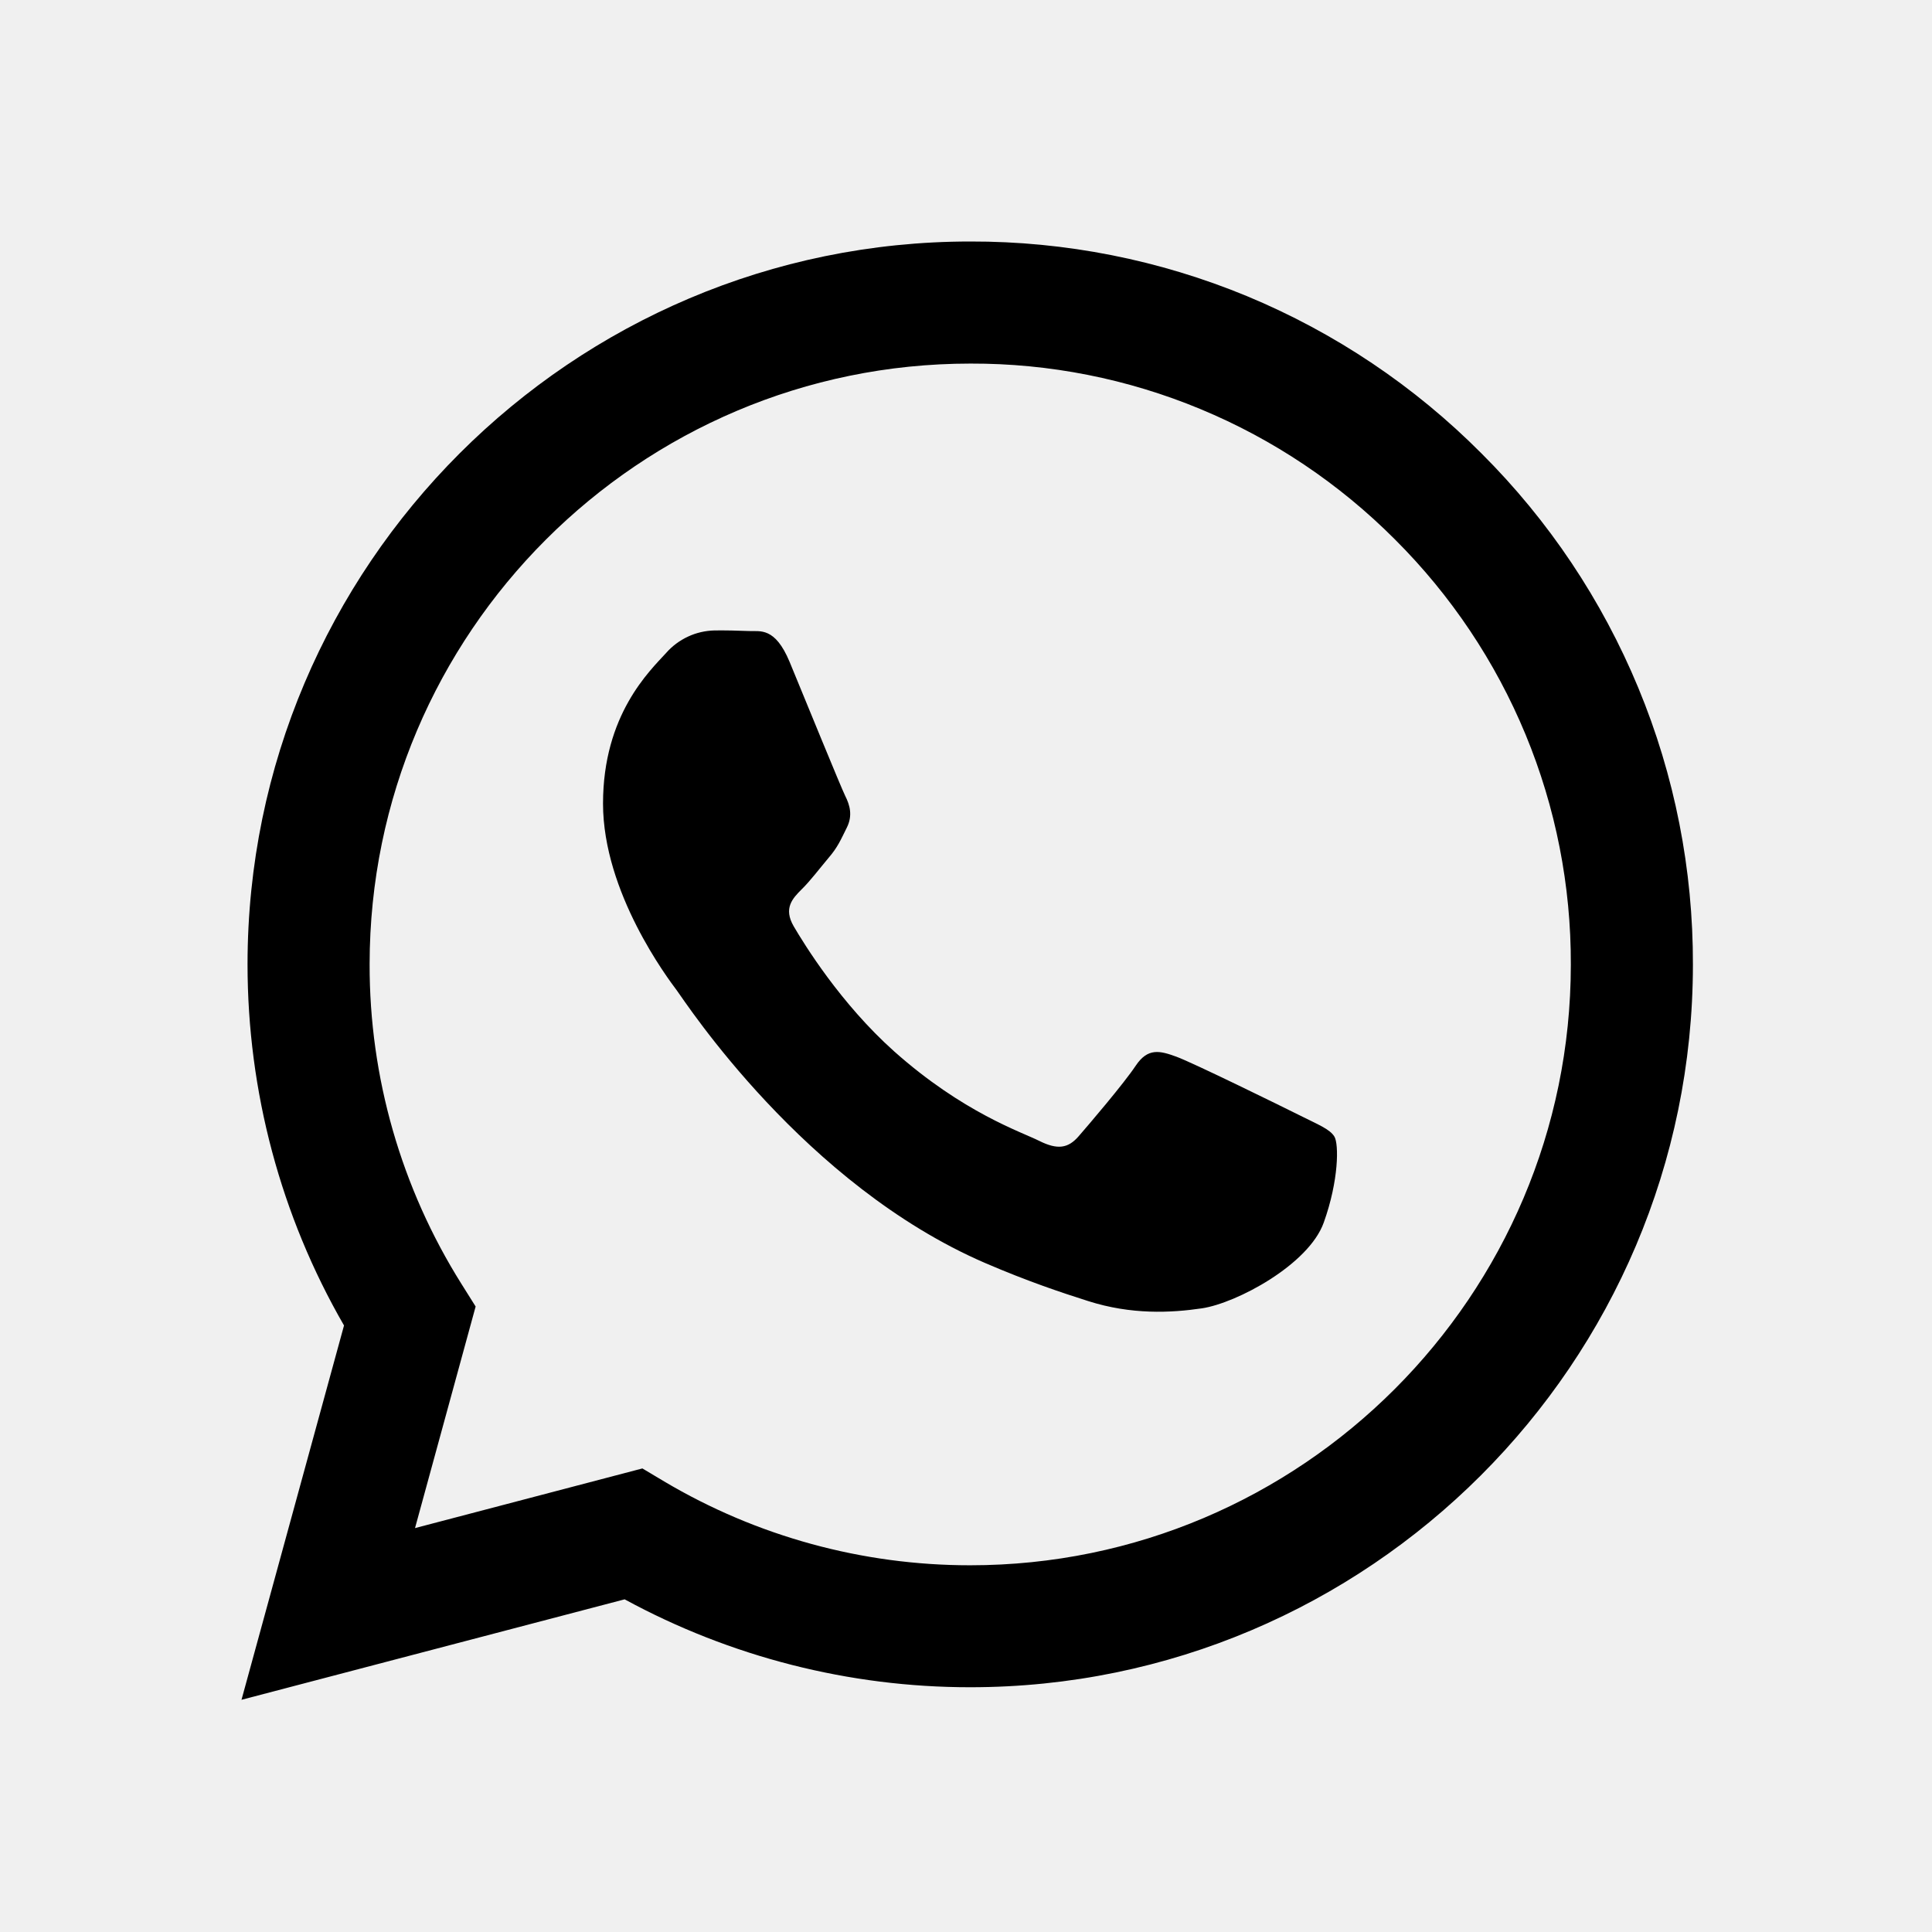
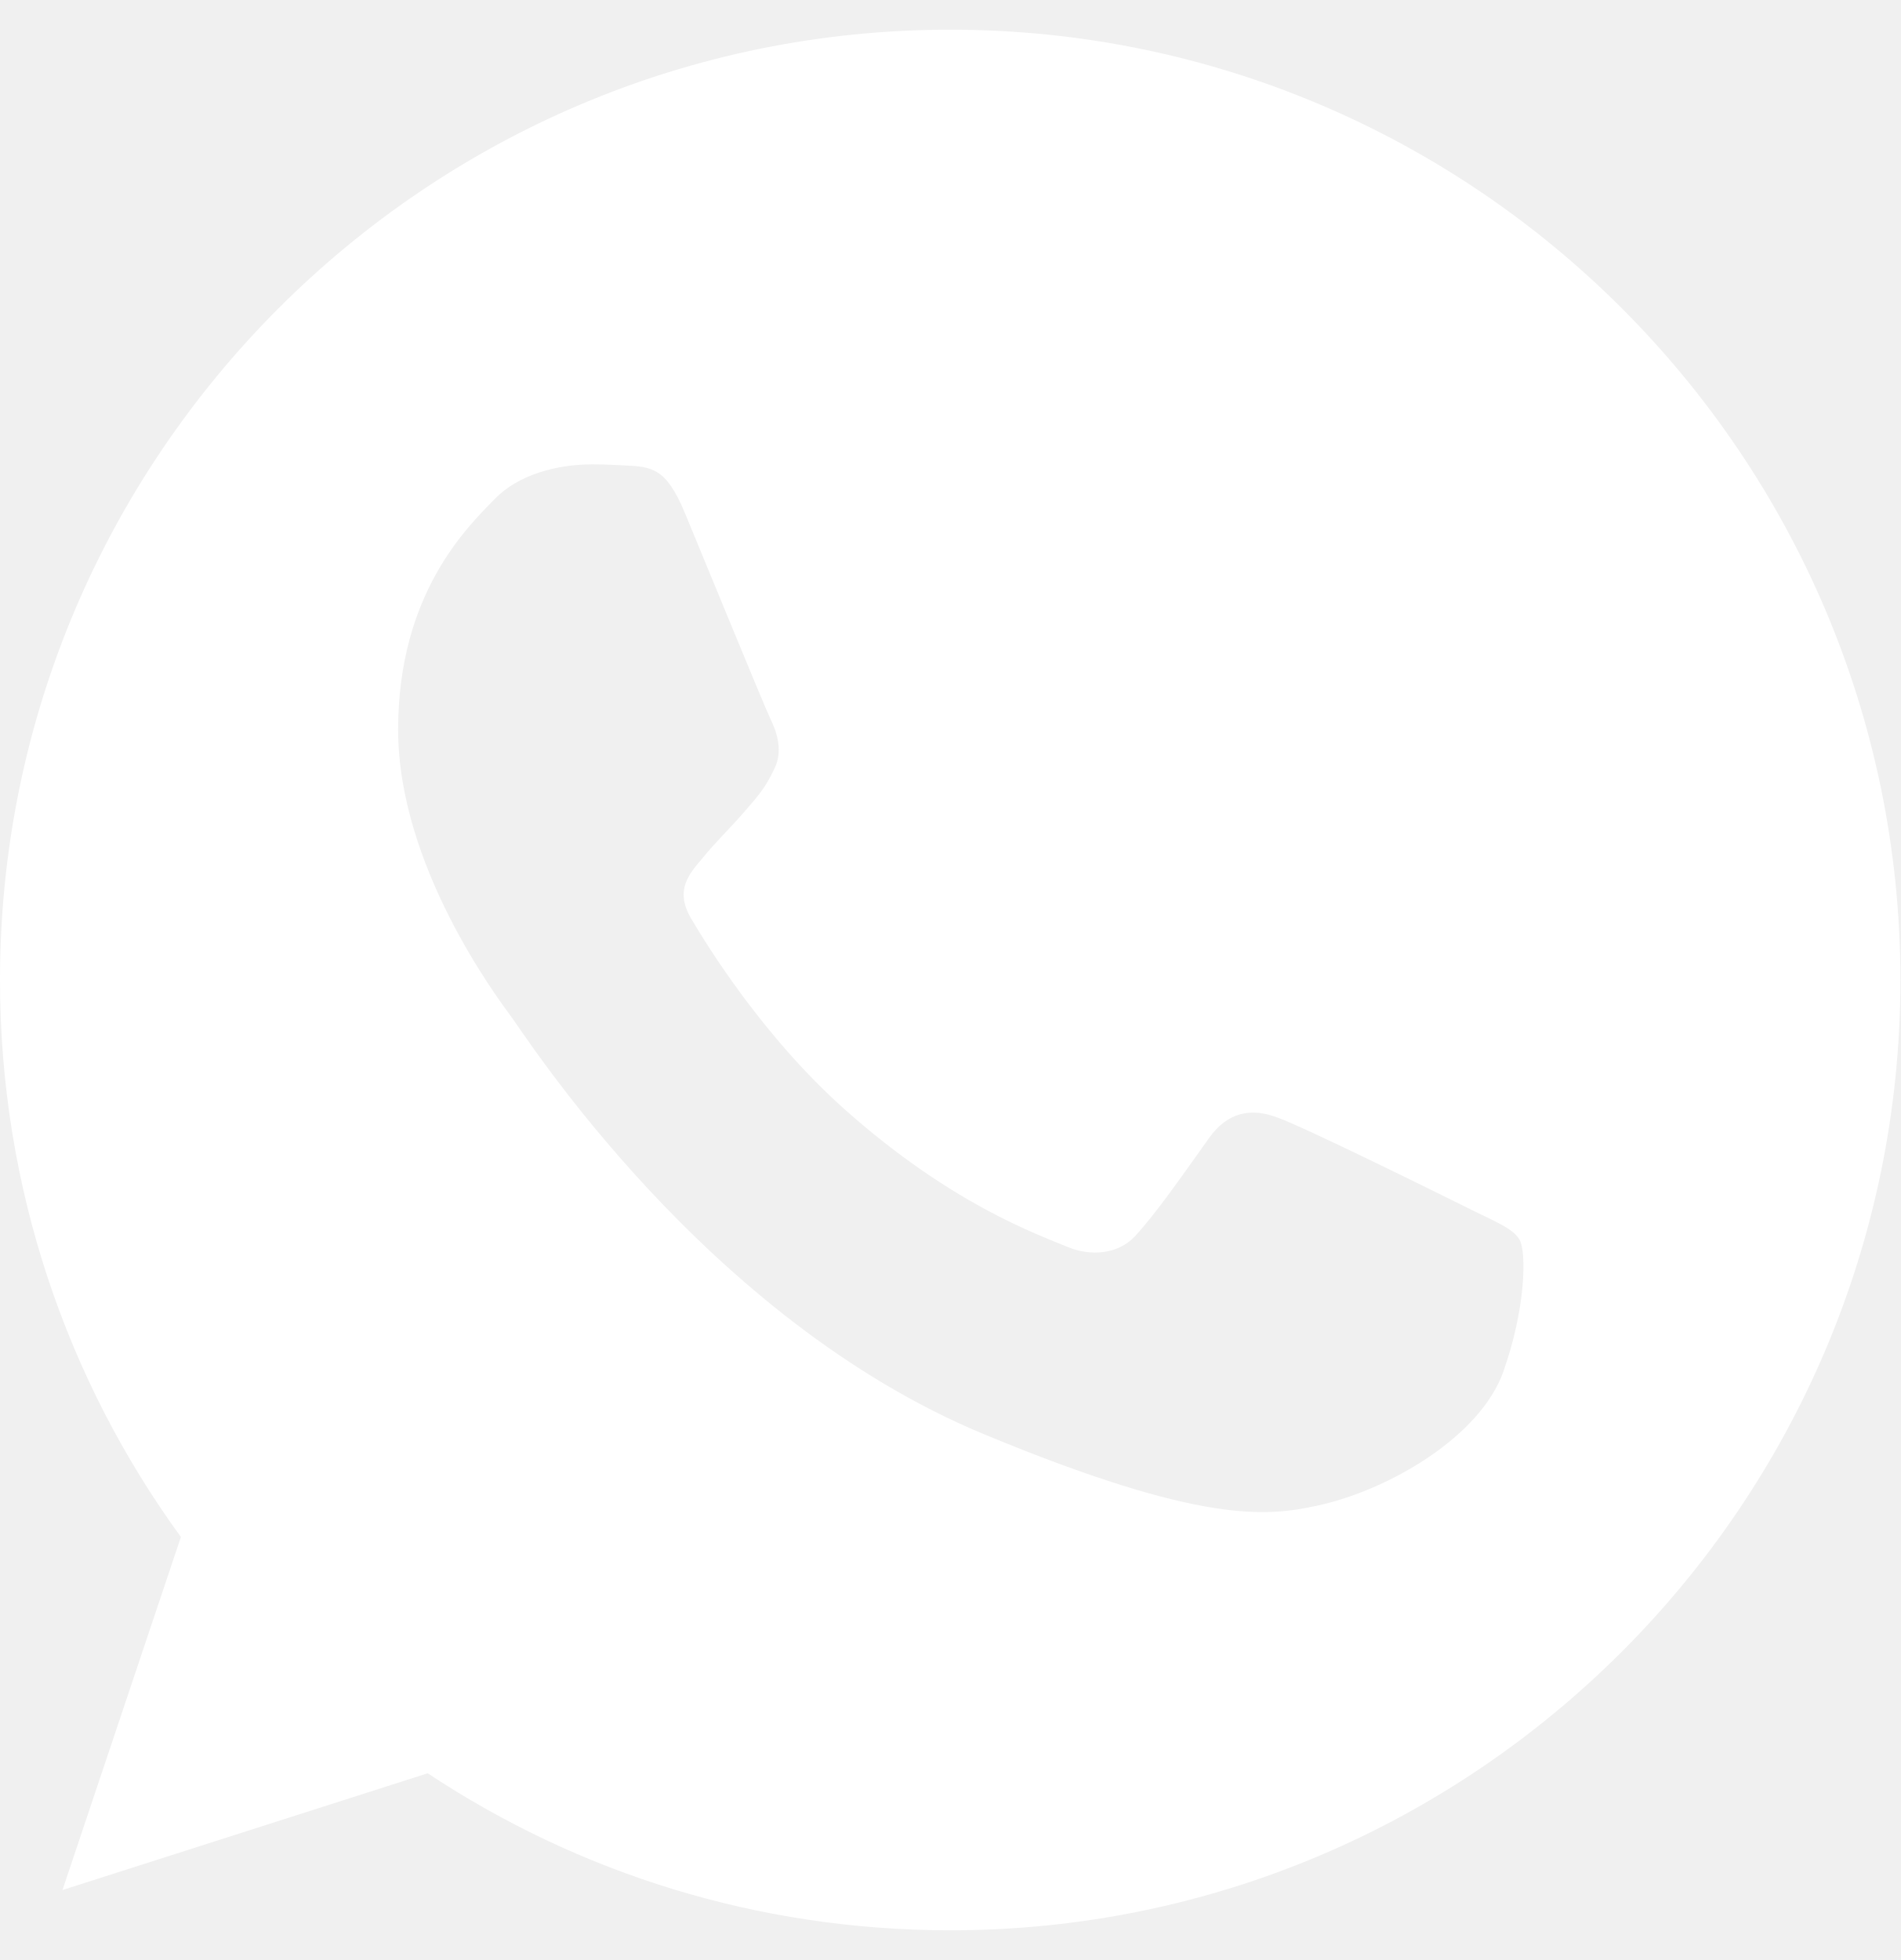
- <svg xmlns="http://www.w3.org/2000/svg" width="16" height="16" viewBox="0 0 16 16" fill="none">
-   <path fill-rule="evenodd" clip-rule="evenodd" d="M12.269 3.755C11.714 3.197 11.055 2.755 10.328 2.453C9.601 2.152 8.822 1.998 8.035 2C4.737 2 2.051 4.685 2.05 7.985C2.05 9.039 2.325 10.069 2.849 10.977L2 14.077L5.173 13.245C6.05 13.722 7.033 13.973 8.033 13.973H8.035C11.333 13.973 14.019 11.289 14.02 7.989C14.022 7.202 13.869 6.423 13.568 5.697C13.267 4.97 12.826 4.31 12.269 3.755ZM8.035 12.963H8.033C7.142 12.963 6.268 12.724 5.501 12.269L5.32 12.161L3.437 12.655L3.939 10.82L3.821 10.632C3.323 9.839 3.059 8.921 3.061 7.985C3.062 5.242 5.293 3.011 8.037 3.011C8.691 3.009 9.338 3.137 9.942 3.388C10.545 3.638 11.093 4.006 11.554 4.469C12.017 4.931 12.384 5.479 12.634 6.083C12.884 6.687 13.011 7.335 13.009 7.989C13.008 10.731 10.777 12.963 8.035 12.963ZM10.764 9.237C10.614 9.162 9.879 8.801 9.742 8.751C9.605 8.701 9.506 8.676 9.406 8.825C9.306 8.975 9.019 9.311 8.932 9.411C8.845 9.511 8.757 9.523 8.608 9.449C8.459 9.374 7.977 9.216 7.405 8.707C6.961 8.31 6.661 7.821 6.573 7.671C6.486 7.521 6.564 7.44 6.639 7.365C6.707 7.299 6.789 7.191 6.863 7.103C6.938 7.016 6.963 6.954 7.013 6.854C7.063 6.754 7.038 6.667 7 6.592C6.963 6.517 6.663 5.781 6.539 5.481C6.418 5.191 6.295 5.23 6.203 5.226C6.107 5.222 6.012 5.22 5.917 5.221C5.841 5.223 5.766 5.24 5.698 5.272C5.629 5.304 5.567 5.35 5.517 5.407C5.38 5.557 4.994 5.919 4.994 6.655C4.994 7.391 5.53 8.102 5.605 8.202C5.679 8.302 6.659 9.812 8.159 10.46C8.517 10.614 8.795 10.706 9.012 10.775C9.37 10.889 9.696 10.873 9.954 10.835C10.241 10.792 10.839 10.473 10.963 10.124C11.088 9.775 11.088 9.475 11.051 9.413C11.013 9.35 10.913 9.312 10.764 9.237Z" fill="black" />
+ <svg xmlns="http://www.w3.org/2000/svg" width="32" height="33" viewBox="0 0 32 33" fill="none">
+   <g clip-path="url(#clip0_31_1610)">
+     <path d="M16.004 0.5H15.996C7.174 0.5 0 7.676 0 16.5C0 20 1.128 23.244 3.046 25.878L1.052 31.822L7.202 29.856C9.732 31.532 12.75 32.5 16.004 32.5C24.826 32.5 32 25.322 32 16.5C32 7.678 24.826 0.5 16.004 0.5ZM25.314 23.094C24.928 24.184 23.396 25.088 22.174 25.352C21.338 25.53 20.246 25.672 16.57 24.148C11.868 22.2 8.84 17.422 8.604 17.112C8.378 16.802 6.704 14.582 6.704 12.286C6.704 9.99 7.87 8.872 8.34 8.392C8.726 7.998 9.364 7.818 9.976 7.818C10.174 7.818 10.352 7.828 10.512 7.836C10.982 7.856 11.218 7.884 11.528 8.626C11.914 9.556 12.854 11.852 12.966 12.088C13.08 12.324 13.194 12.644 13.034 12.954C12.884 13.274 12.752 13.416 12.516 13.688C12.28 13.96 12.056 14.168 11.82 14.46C11.604 14.714 11.36 14.986 11.632 15.456C11.904 15.916 12.844 17.45 14.228 18.682C16.014 20.272 17.462 20.78 17.98 20.996C18.366 21.156 18.826 21.118 19.108 20.818C19.466 20.432 19.908 19.792 20.358 19.162C20.678 18.71 21.082 18.654 21.506 18.814C21.938 18.964 24.224 20.094 24.694 20.328C25.164 20.564 25.474 20.676 25.588 20.874C25.7 21.072 25.7 22.002 25.314 23.094Z" fill="white" />
+   </g>
+   <defs>
+     <clipPath id="clip0_31_1610">
+       <rect width="32" height="32" fill="white" transform="translate(0 0.5)" />
+     </clipPath>
+   </defs>
</svg>
